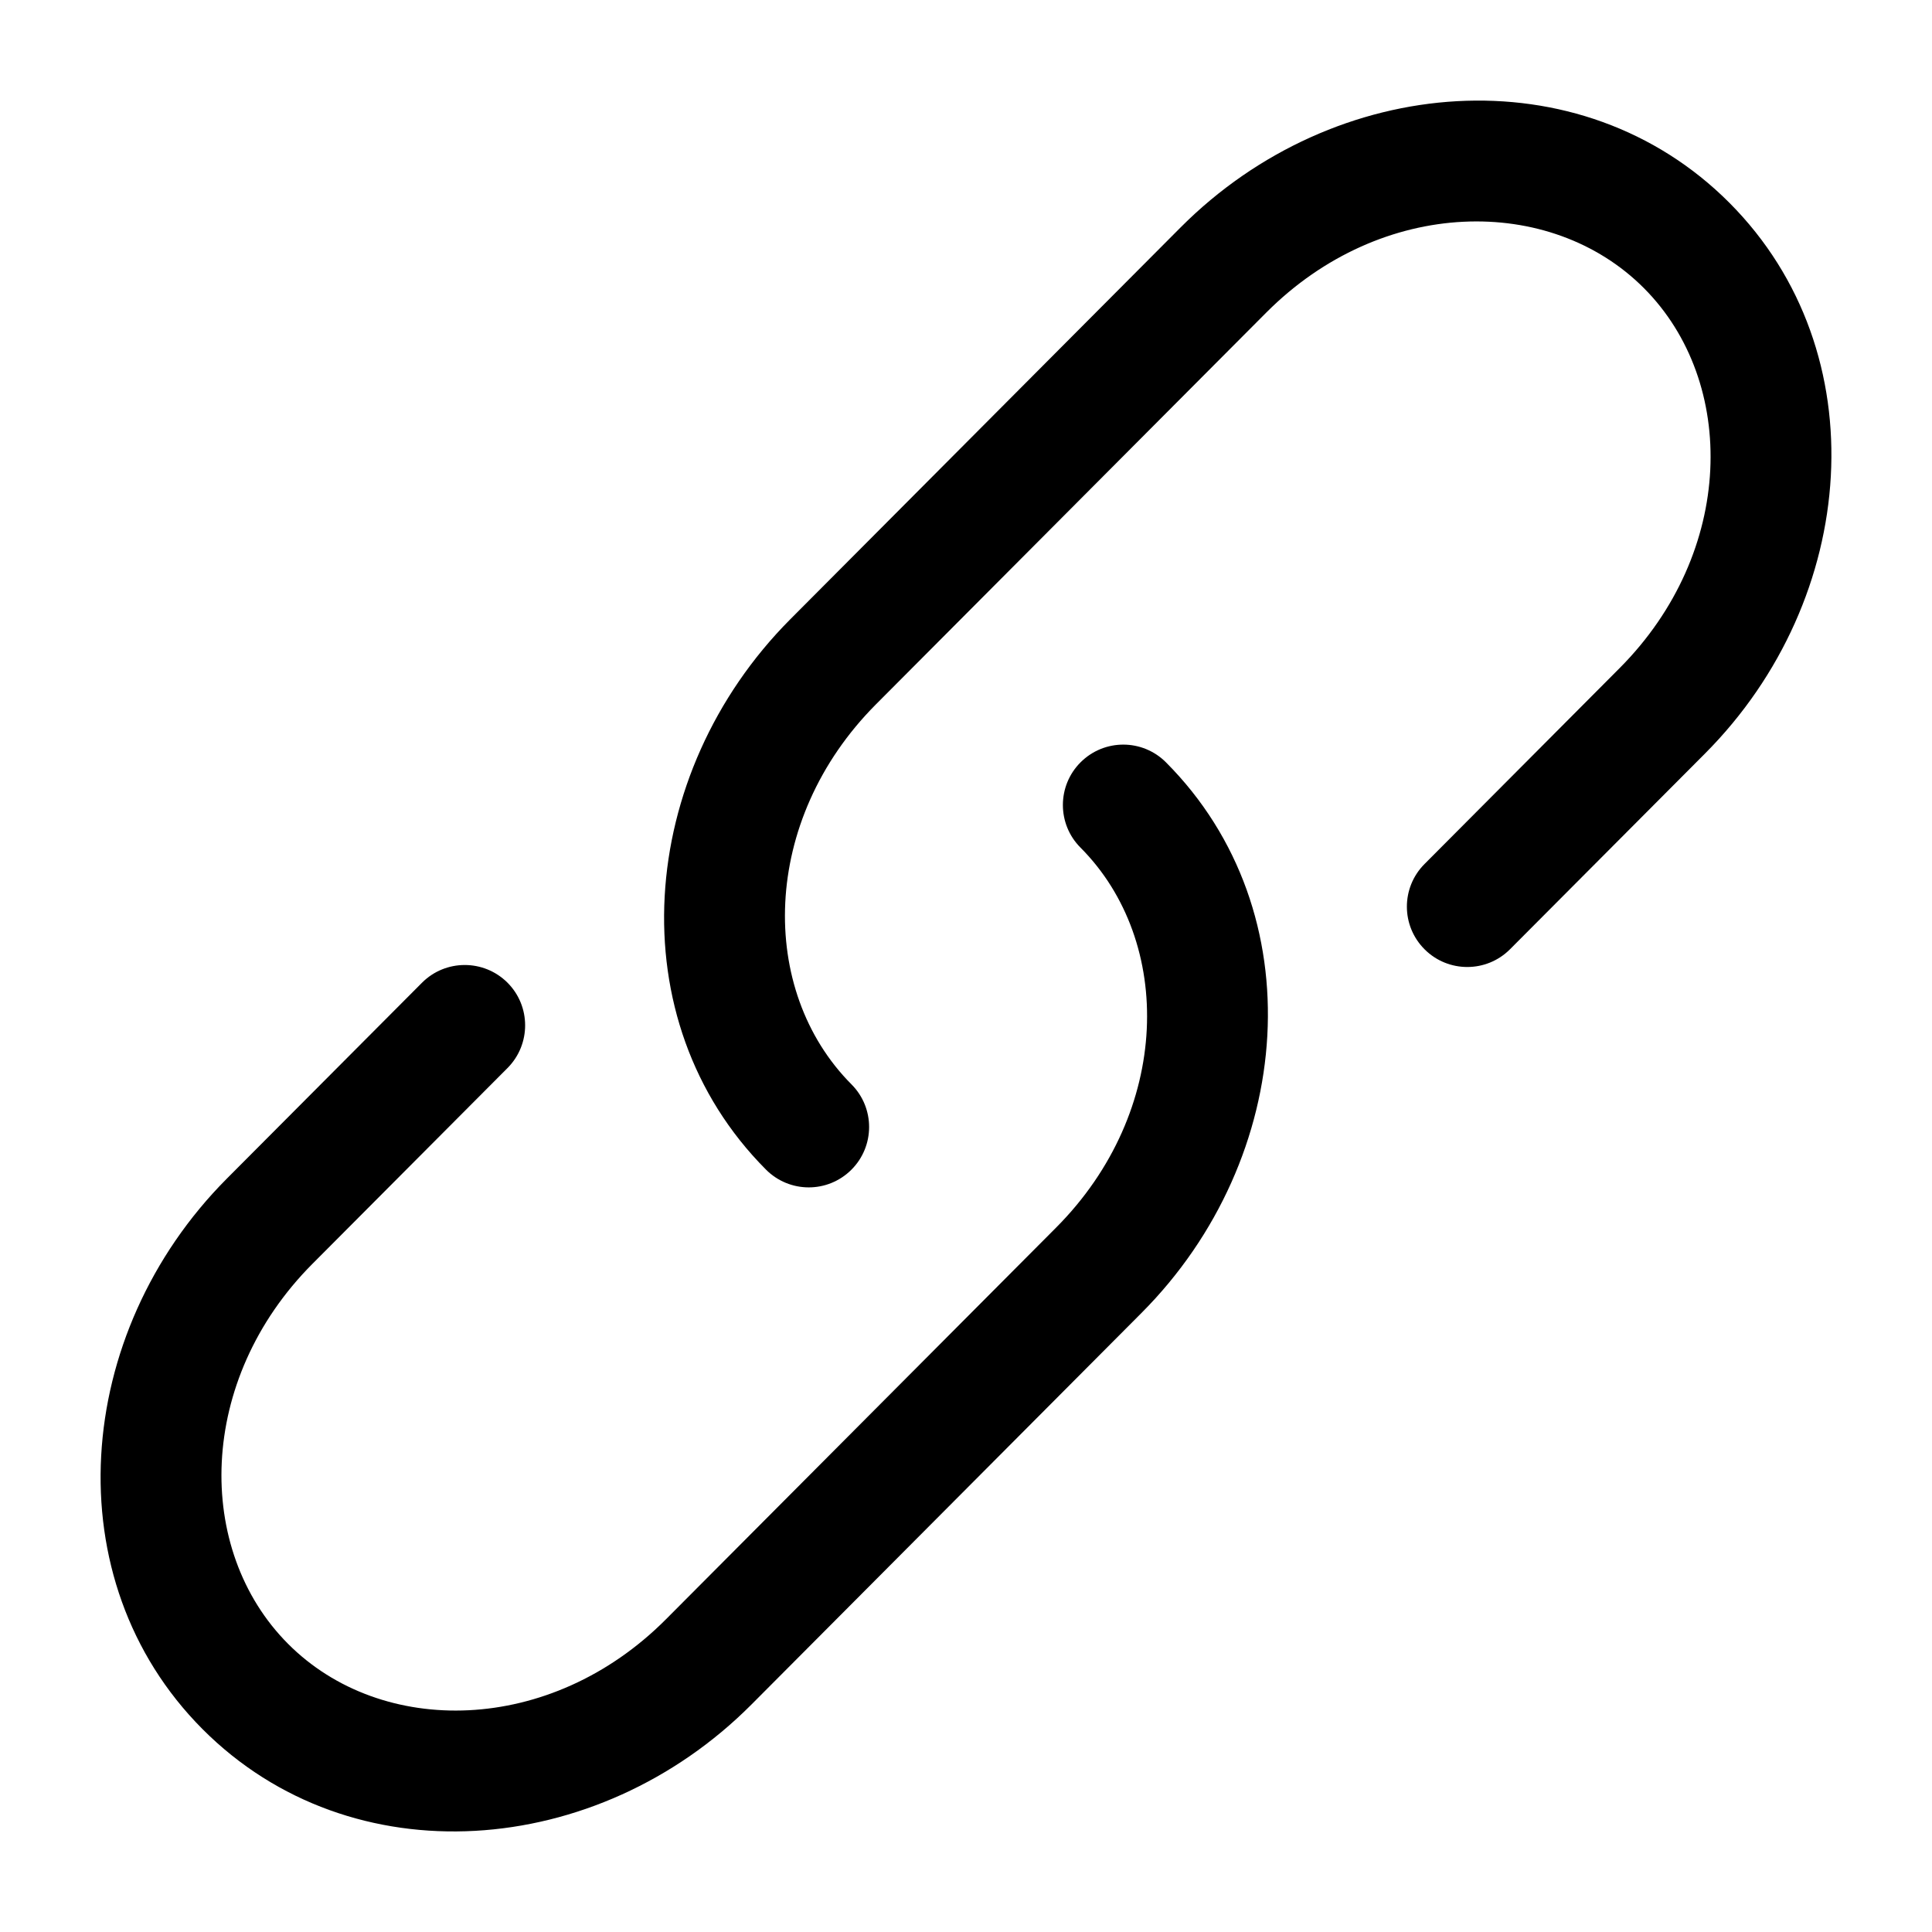
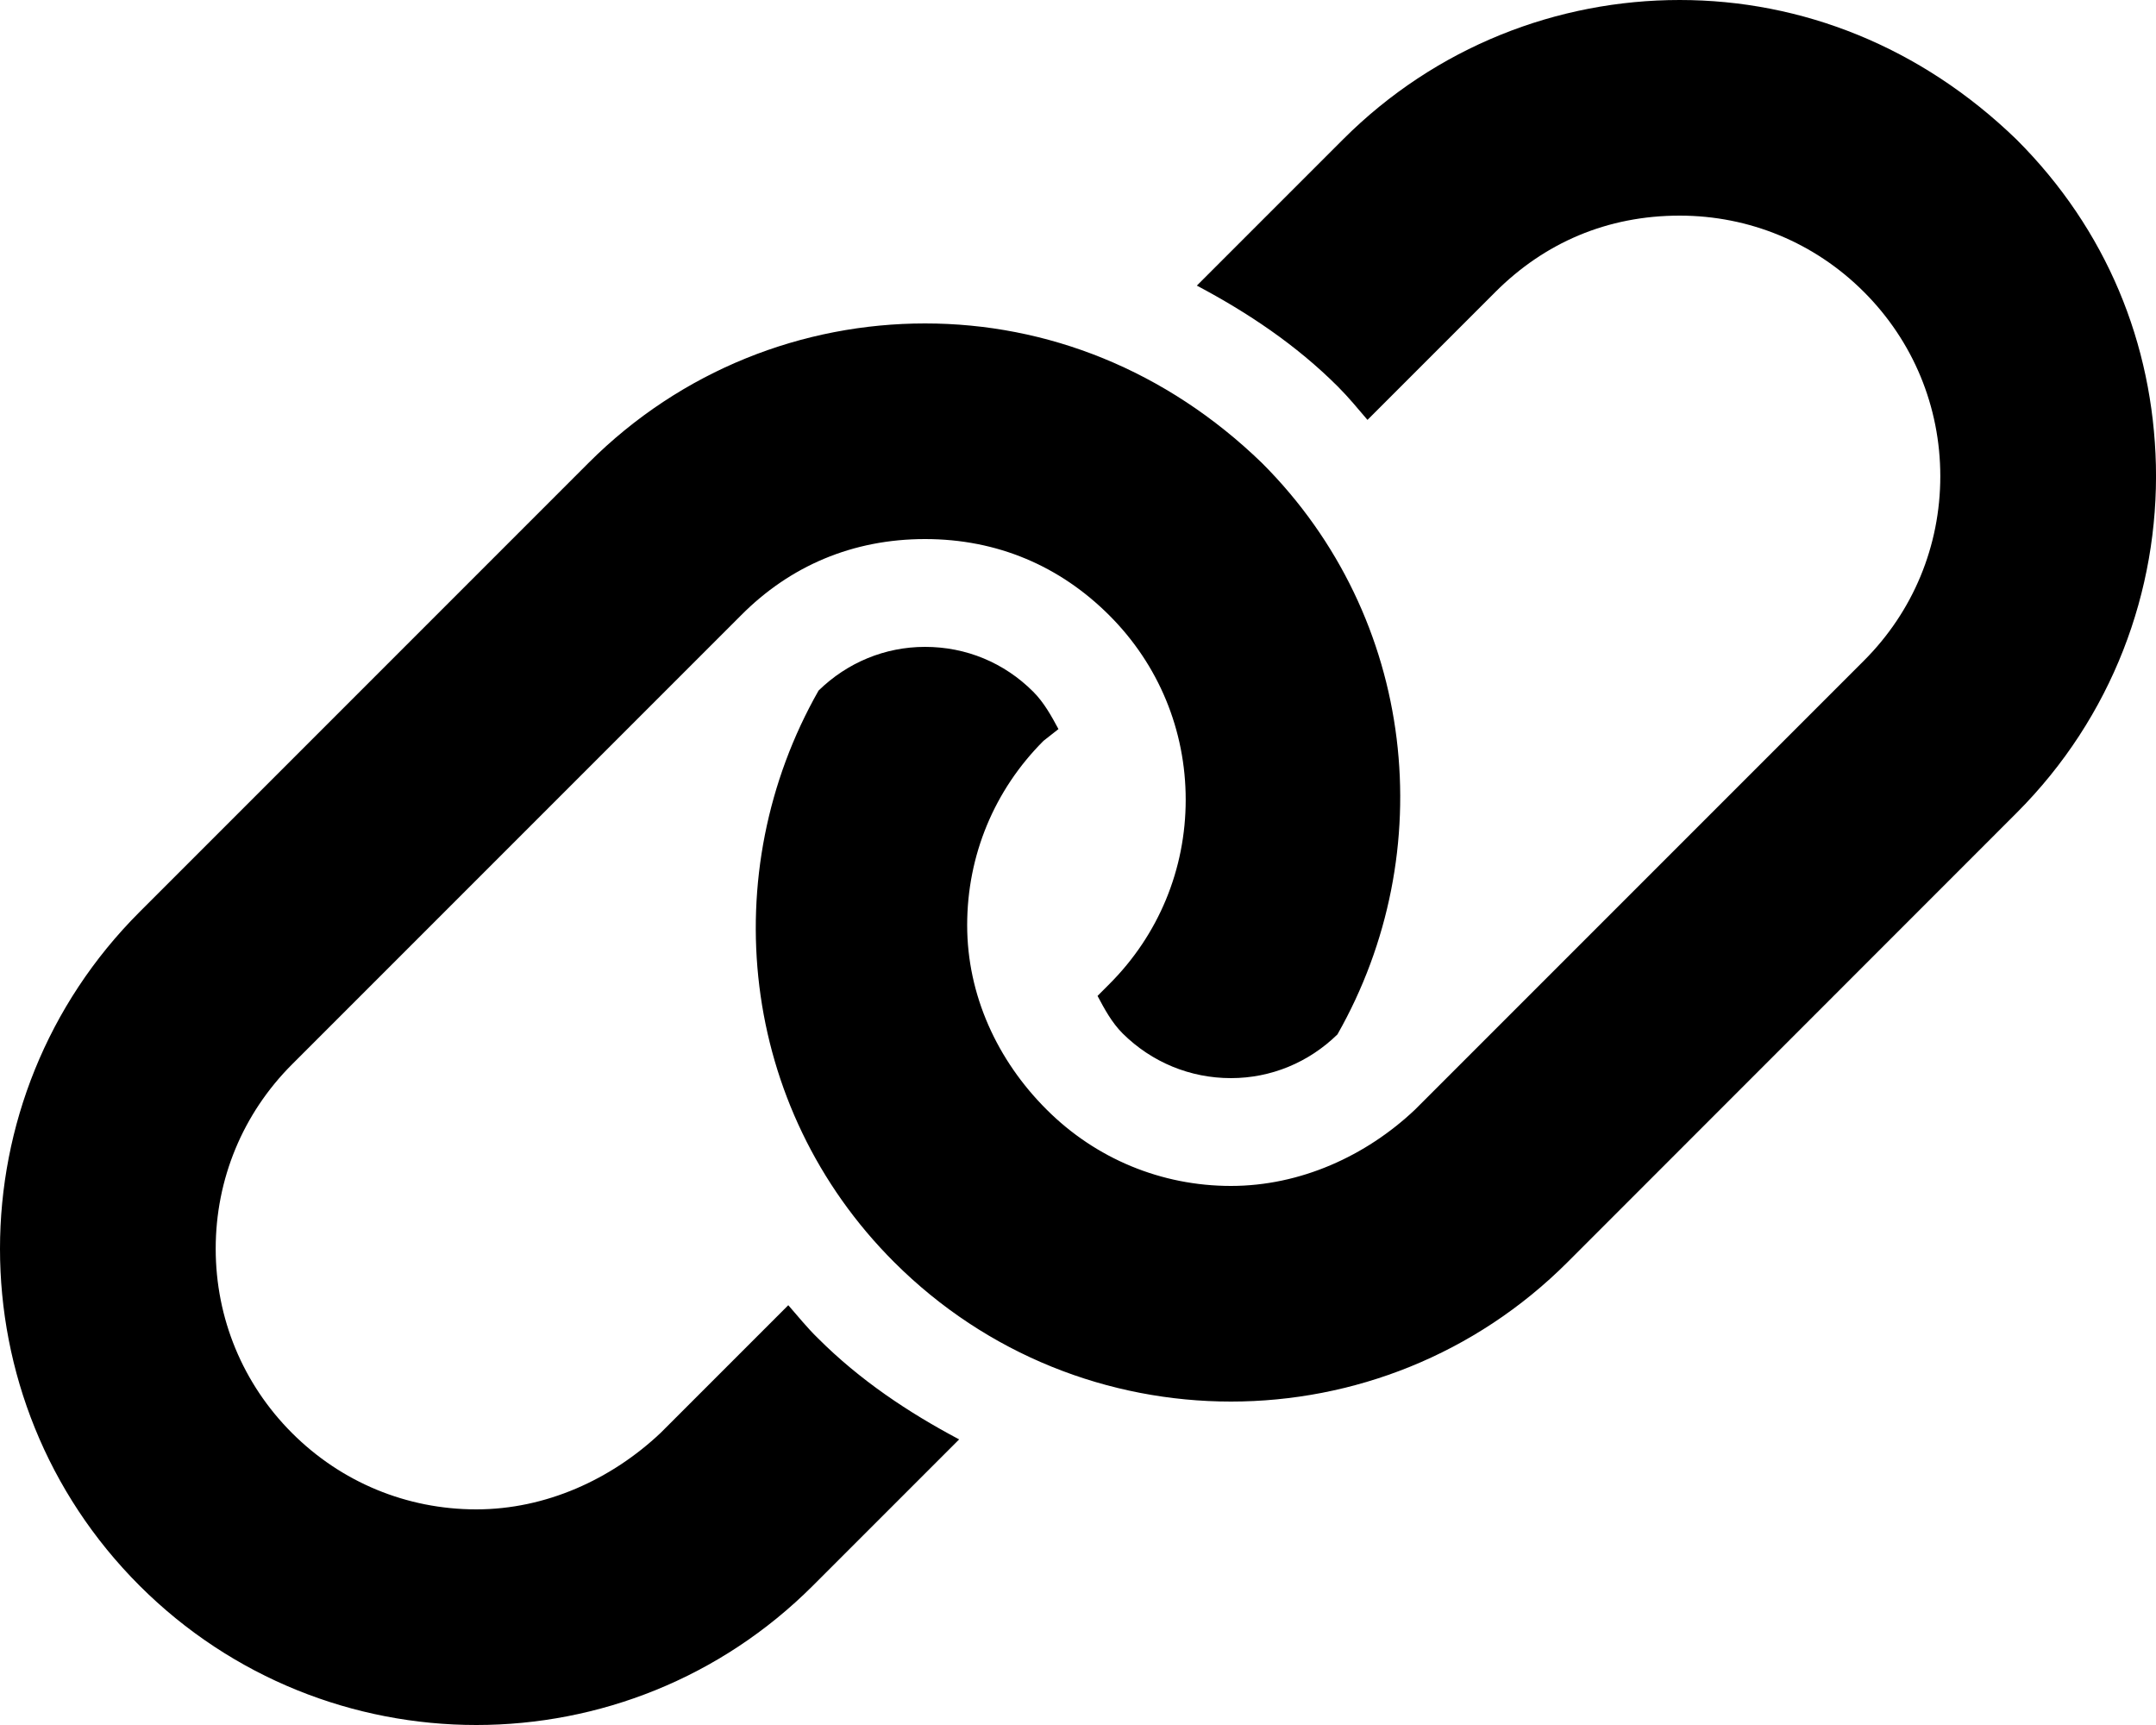
- <svg xmlns="http://www.w3.org/2000/svg" width="800px" height="800px" viewBox="0 0 24 24" fill="none">
-   <g id="SVGRepo_bgCarrier" stroke-width="0" />
-   <g id="SVGRepo_tracerCarrier" stroke-linecap="round" stroke-linejoin="round" />
-   <g id="SVGRepo_iconCarrier">
-     <path d="M15.729 3.884C17.163 2.444 19.261 2.414 20.422 3.58C21.586 4.748 21.555 6.859 20.119 8.3L17.696 10.733C17.403 11.027 17.404 11.502 17.698 11.794C17.991 12.086 18.466 12.085 18.758 11.792L21.182 9.359C23.093 7.44 23.333 4.377 21.485 2.521C19.635 0.664 16.578 0.906 14.666 2.825L9.818 7.692C7.907 9.611 7.667 12.674 9.515 14.529C9.808 14.823 10.282 14.824 10.576 14.531C10.869 14.239 10.87 13.764 10.578 13.471C9.414 12.303 9.446 10.191 10.881 8.75L15.729 3.884Z" fill="#000000" />
-     <path d="M14.485 9.471C14.193 9.177 13.718 9.176 13.424 9.469C13.131 9.761 13.13 10.236 13.422 10.529C14.586 11.697 14.555 13.809 13.119 15.25L8.272 20.116C6.837 21.556 4.739 21.586 3.578 20.42C2.414 19.252 2.446 17.141 3.881 15.7L6.305 13.267C6.597 12.973 6.596 12.498 6.303 12.206C6.009 11.914 5.534 11.915 5.242 12.208L2.818 14.641C0.907 16.56 0.667 19.623 2.515 21.479C4.366 23.337 7.422 23.094 9.334 21.175L14.182 16.308C16.093 14.389 16.333 11.326 14.485 9.471Z" fill="#000000" />
-   </g>
+ <svg xmlns="http://www.w3.org/2000/svg" viewBox="0 0 640 512">
+   <path d="M598.6 41.41C570.1 13.8 534.8 0 498.6 0s-72.36 13.8-99.96 41.41l-43.36 43.36c15.11 8.012 29.47 17.58 41.91 30.02c3.146 3.146 5.898 6.518 8.742 9.838l37.96-37.96C458.5 72.05 477.1 64 498.6 64c20.67 0 40.1 8.047 54.71 22.66c14.61 14.61 22.66 34.04 22.66 54.71s-8.049 40.1-22.66 54.71l-133.3 133.3C405.5 343.1 386 352 365.4 352s-40.1-8.048-54.71-22.66C296 314.7 287.1 295.3 287.1 274.6s8.047-40.1 22.66-54.71L314.2 216.4C312.1 212.5 309.9 208.5 306.7 205.3C298.1 196.7 286.8 192 274.6 192c-11.93 0-23.1 4.664-31.61 12.97c-30.71 53.96-23.63 123.6 22.39 169.6C293 402.2 329.2 416 365.4 416c36.18 0 72.36-13.8 99.96-41.41L598.6 241.3c28.45-28.45 42.24-66.01 41.37-103.3C639.1 102.1 625.4 68.16 598.6 41.41zM234 387.4L196.1 425.3C181.5 439.1 162 448 141.4 448c-20.67 0-40.1-8.047-54.71-22.66c-14.61-14.61-22.66-34.04-22.66-54.71s8.049-40.1 22.66-54.71l133.3-133.3C234.5 168 253.1 160 274.6 160s40.1 8.048 54.71 22.66c14.62 14.61 22.66 34.04 22.66 54.71s-8.047 40.1-22.66 54.71L325.8 295.6c2.094 3.939 4.219 7.895 7.465 11.15C341.9 315.3 353.3 320 365.4 320c11.93 0 23.1-4.664 31.61-12.97c30.71-53.96 23.63-123.6-22.39-169.6C346.1 109.8 310.8 96 274.6 96C238.4 96 202.3 109.8 174.7 137.4L41.41 270.7c-27.6 27.6-41.41 63.78-41.41 99.96c-0 36.18 13.8 72.36 41.41 99.97C69.01 498.2 105.2 512 141.4 512c36.18 0 72.36-13.8 99.96-41.41l43.36-43.36c-15.11-8.012-29.47-17.58-41.91-30.02C239.6 394.1 236.9 390.7 234 387.4z" />
</svg>
